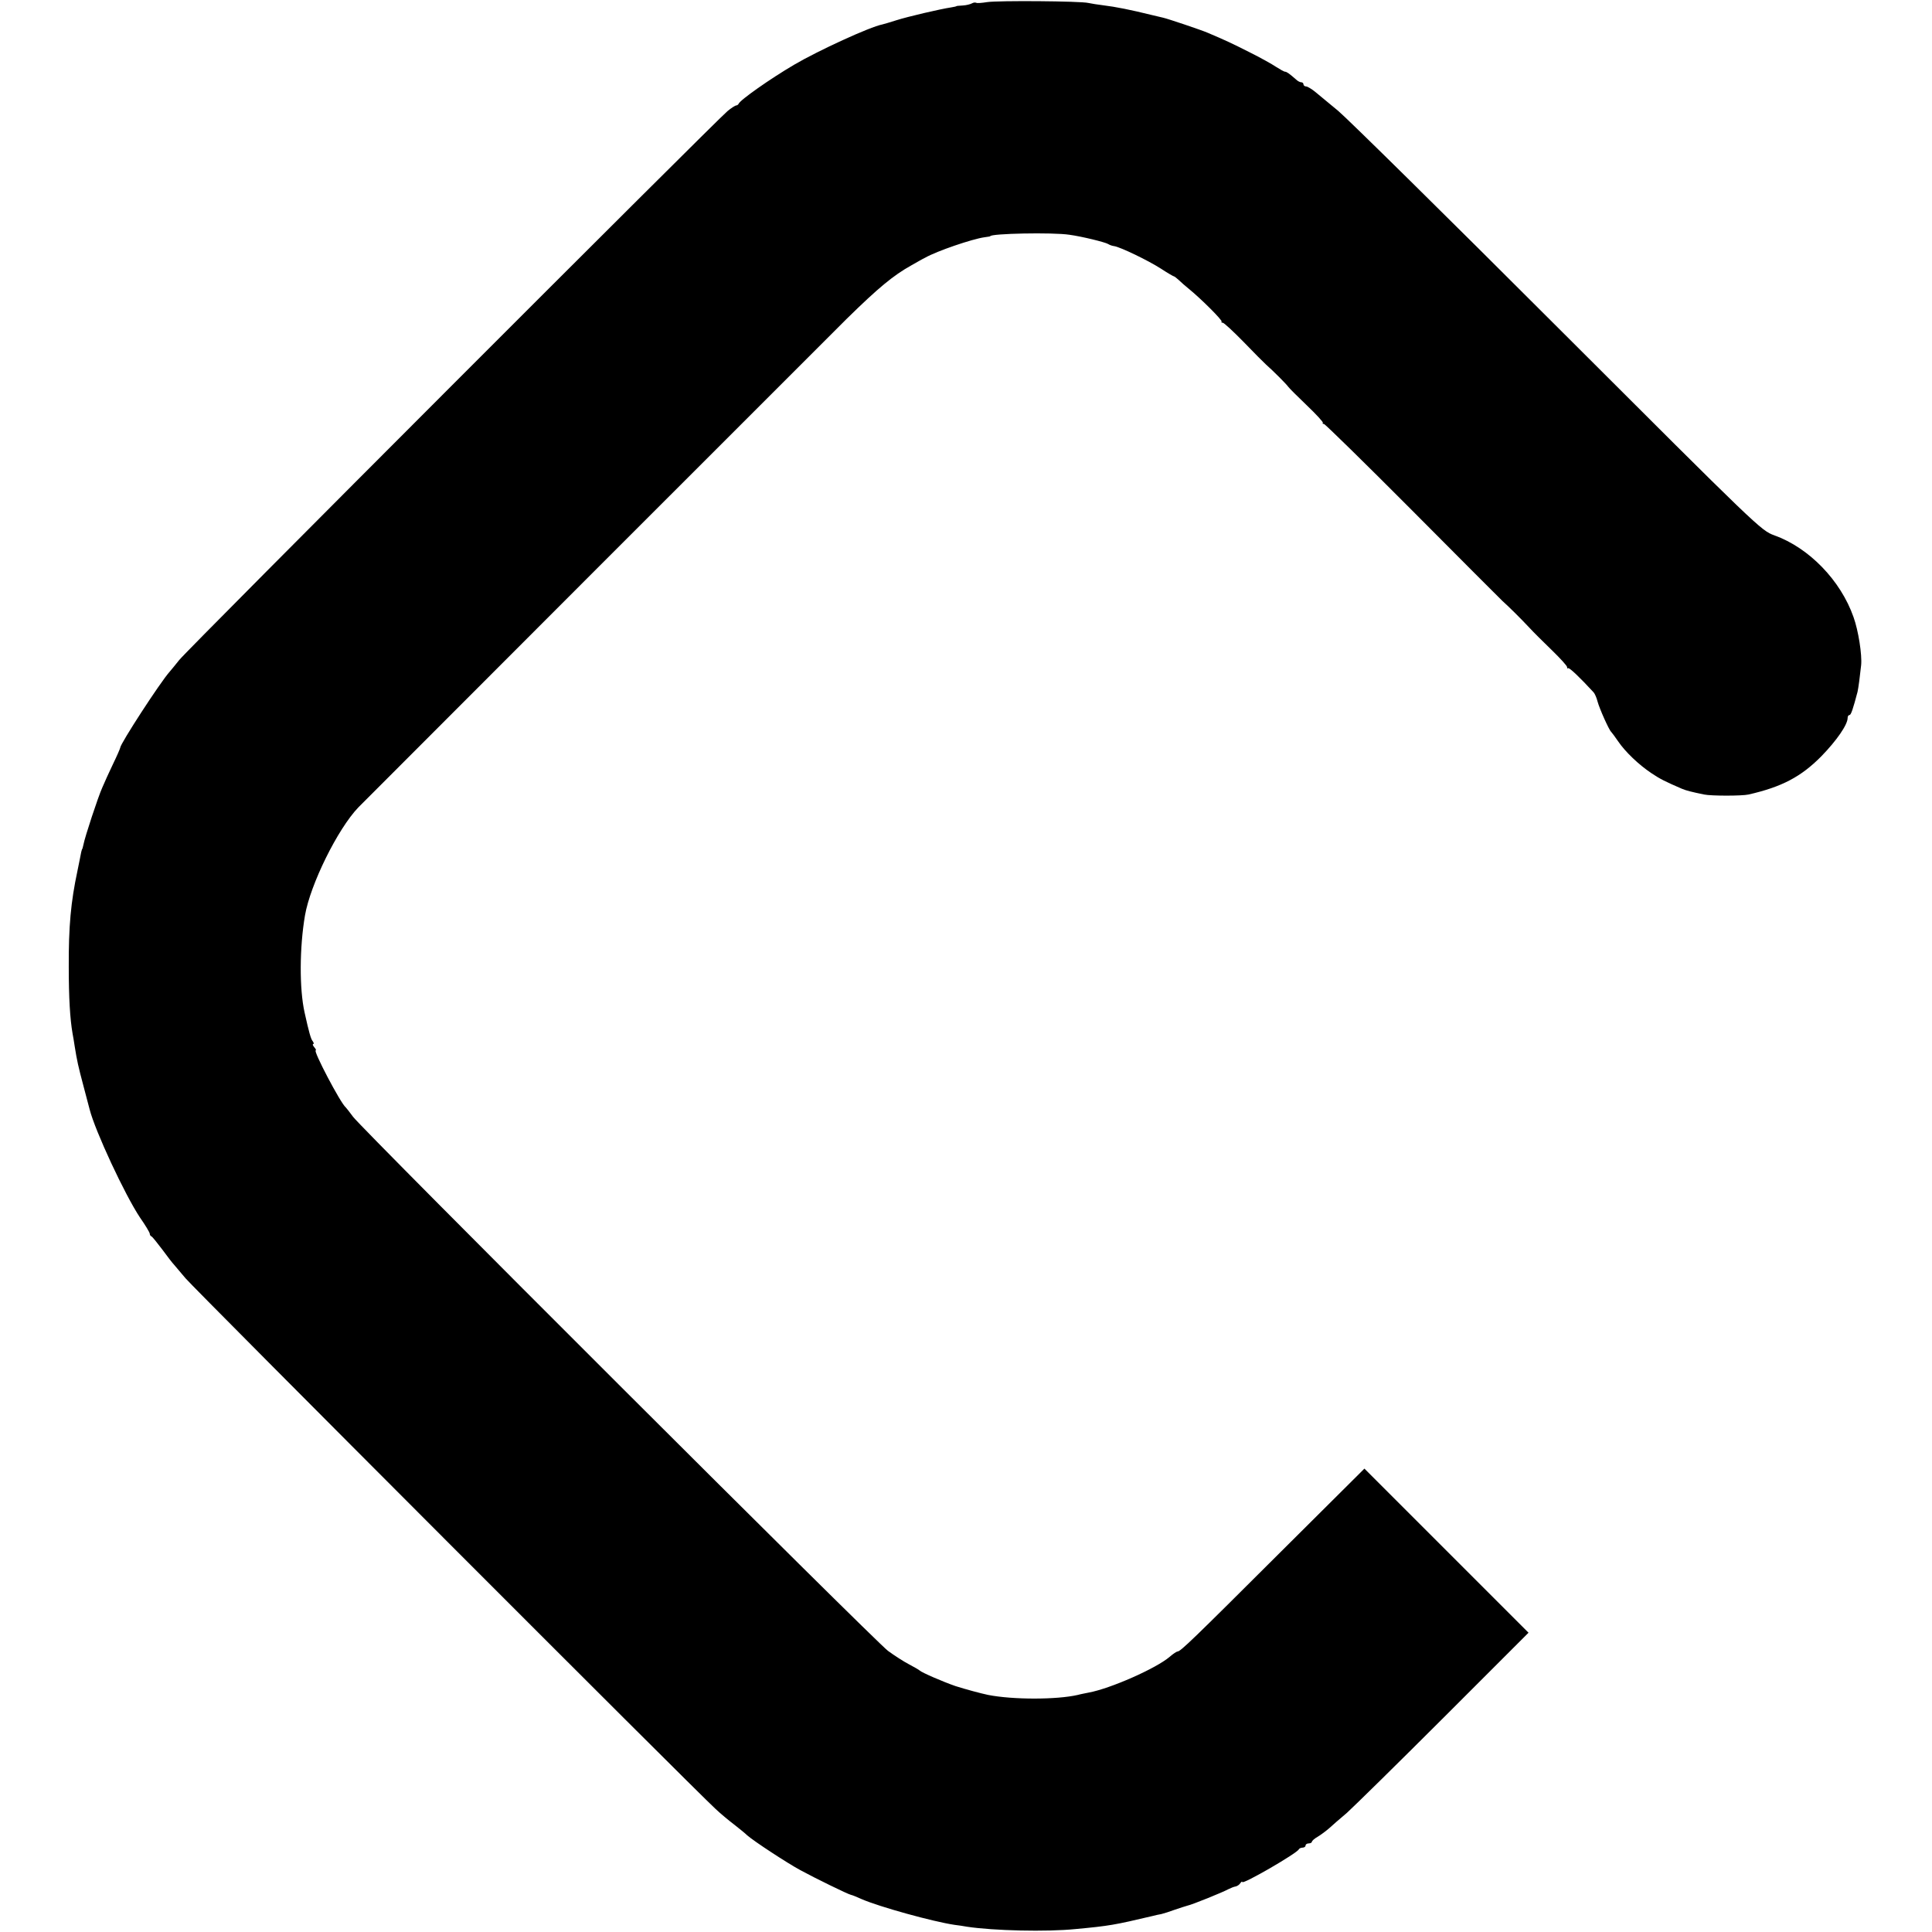
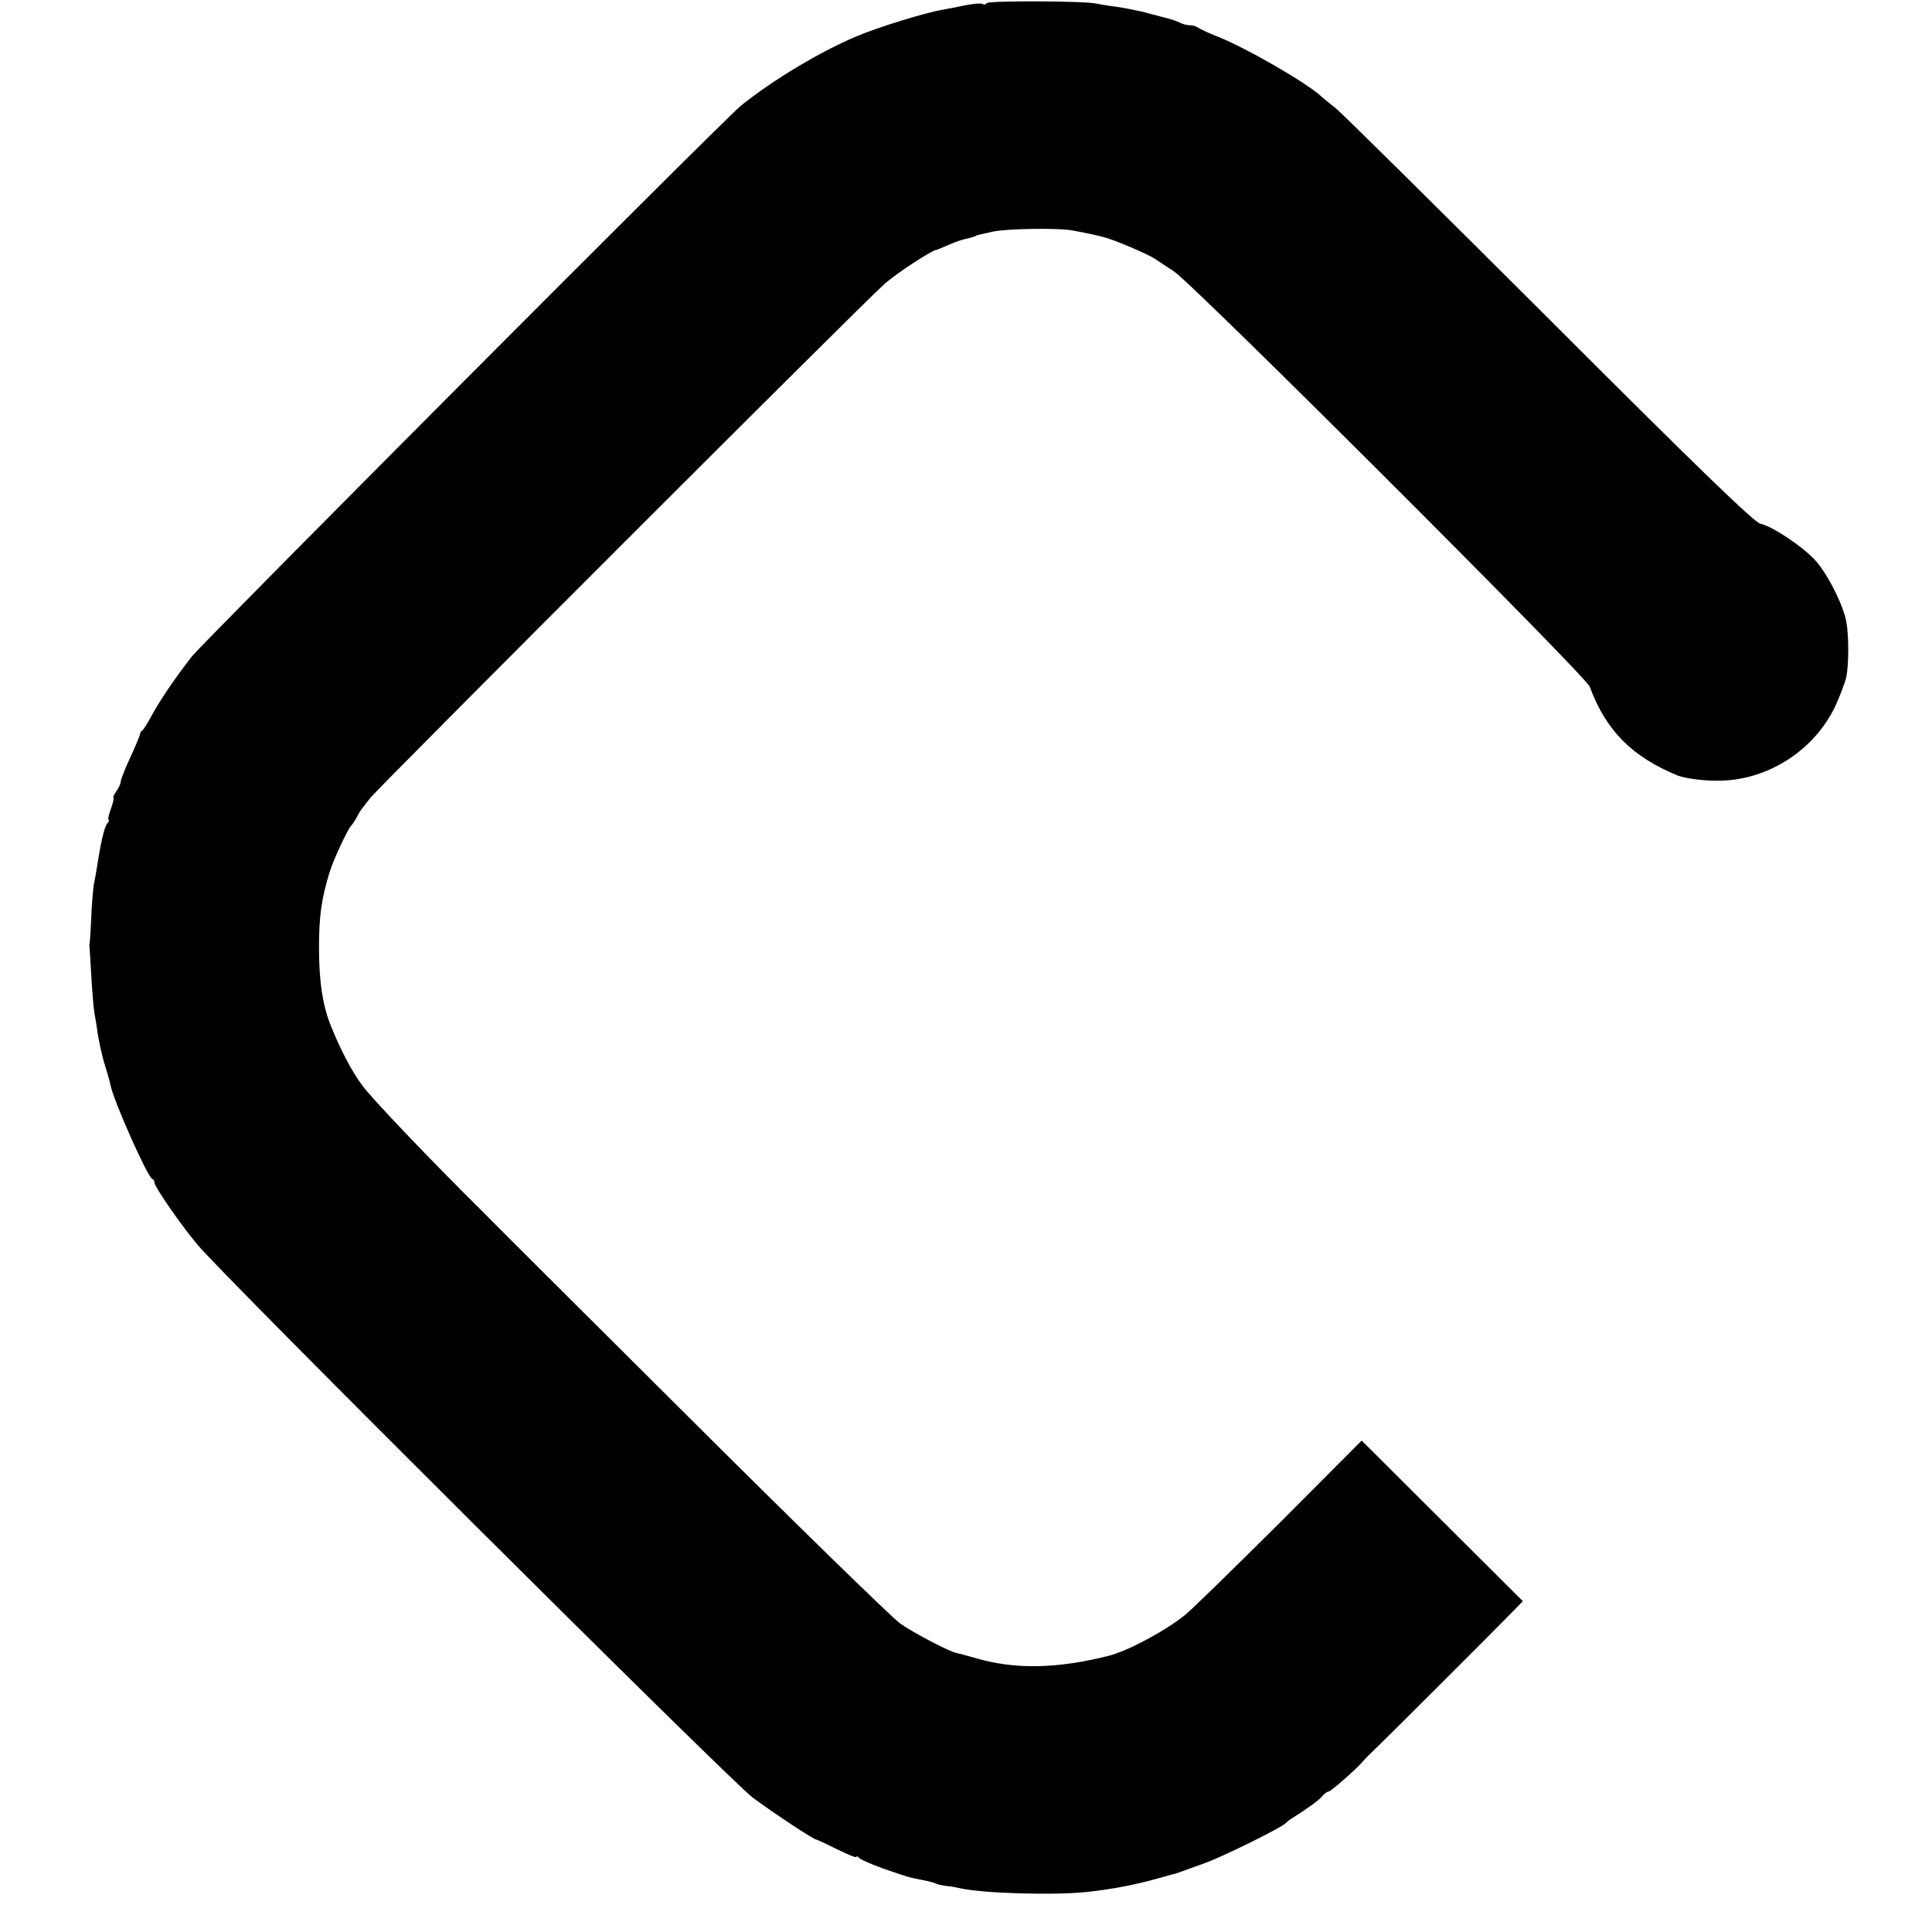
- <svg xmlns="http://www.w3.org/2000/svg" version="1.0" width="916pt" height="916pt" viewBox="0 0 916 916" preserveAspectRatio="xMidYMid meet">
-   <g transform="translate(0,916) scale(0.1,-0.1)" fill="#000000" stroke="none">
-     <path d="M4680 9150 c-25 -4 -48 -6 -52 -3 -5 2 -13 1 -20 -3 -7 -4 -26 -9 -43 -10 -16 -1 -30 -2 -30 -3 0 -1 -11 -4 -25 -6 -53 -8 -207 -44 -260 -61 -30 -10 -60 -18 -67 -20 -58 -11 -304 -124 -418 -191 -114 -67 -256 -167 -263 -185 -2 -4 -7 -8 -12 -8 -4 0 -23 -12 -41 -27 -56 -47 -2563 -2555 -2599 -2602 -19 -24 -39 -48 -45 -55 -45 -50 -235 -343 -235 -361 0 -3 -15 -38 -34 -77 -19 -40 -42 -90 -51 -112 -20 -44 -83 -236 -89 -269 -3 -12 -5 -22 -6 -22 -1 0 -3 -7 -5 -15 -1 -8 -10 -49 -18 -90 -31 -145 -42 -263 -41 -455 0 -145 6 -246 18 -315 3 -14 7 -41 10 -60 11 -69 17 -96 42 -190 14 -52 27 -102 29 -110 26 -102 167 -405 239 -513 26 -37 46 -71 46 -76 0 -5 3 -11 8 -13 4 -1 27 -30 52 -63 24 -33 49 -65 55 -71 5 -6 30 -35 55 -65 41 -49 2412 -2423 2511 -2514 24 -23 64 -56 89 -75 24 -19 53 -42 63 -52 32 -28 189 -131 252 -165 68 -37 225 -114 240 -117 6 -1 28 -10 50 -20 85 -37 339 -107 440 -122 17 -2 44 -6 60 -9 126 -19 377 -25 515 -11 160 15 183 19 365 62 11 3 29 7 41 9 12 3 41 12 65 21 24 8 51 17 59 19 21 4 169 64 194 78 12 6 27 12 35 13 8 2 18 9 22 16 5 7 9 9 9 5 0 -14 261 137 268 155 2 4 10 8 18 8 8 0 14 5 14 10 0 6 7 10 15 10 8 0 15 4 15 8 0 4 12 15 28 24 15 9 39 27 54 40 14 13 52 46 84 73 31 28 238 231 459 452 l402 402 -389 389 -389 389 -398 -396 c-419 -418 -474 -471 -488 -471 -4 0 -21 -11 -37 -25 -64 -55 -281 -151 -385 -170 -14 -3 -37 -7 -51 -11 -100 -23 -308 -23 -425 0 -34 7 -108 27 -155 42 -58 20 -160 64 -170 74 -3 3 -25 16 -50 29 -25 13 -70 42 -100 64 -64 48 -2492 2472 -2536 2532 -16 22 -32 42 -35 45 -24 19 -156 270 -142 270 3 0 0 7 -7 15 -7 8 -9 15 -5 15 4 0 3 6 -2 13 -9 10 -18 42 -39 137 -25 112 -24 308 2 460 25 146 155 410 253 512 49 50 2191 2193 2316 2317 150 147 220 205 306 253 25 14 54 31 65 36 56 32 224 89 281 97 15 2 28 4 28 5 0 13 297 19 375 7 59 -8 169 -35 184 -44 6 -4 19 -9 29 -10 30 -5 159 -67 220 -106 32 -21 60 -37 62 -37 3 0 13 -8 23 -17 10 -10 32 -29 48 -42 59 -48 161 -150 156 -156 -3 -3 -1 -5 5 -5 6 0 50 -41 99 -91 49 -51 97 -99 107 -108 31 -27 97 -93 105 -105 4 -6 44 -46 88 -88 45 -43 79 -80 76 -83 -3 -3 -1 -5 5 -5 5 0 194 -185 419 -411 225 -226 417 -419 427 -428 26 -23 86 -82 128 -127 20 -22 69 -70 108 -108 39 -38 71 -73 71 -79 0 -6 2 -8 5 -5 5 4 56 -44 121 -115 6 -7 14 -26 18 -42 9 -34 55 -137 65 -145 3 -3 18 -23 33 -45 34 -50 98 -111 158 -151 40 -27 66 -40 145 -74 19 -8 46 -15 105 -27 33 -7 179 -7 210 0 158 36 249 84 345 181 73 75 125 150 125 182 0 8 4 14 9 14 7 0 17 30 38 110 4 17 12 78 17 126 5 49 -13 164 -36 228 -61 174 -211 329 -376 388 -63 23 -73 33 -1025 984 -529 529 -998 991 -1042 1028 -44 36 -93 77 -110 91 -16 13 -36 25 -42 25 -7 0 -13 5 -13 10 0 6 -5 10 -11 10 -6 0 -17 6 -24 13 -32 28 -45 37 -52 37 -5 0 -24 11 -43 23 -19 13 -75 44 -125 69 -83 42 -115 57 -200 93 -30 13 -191 67 -210 71 -5 1 -30 7 -55 13 -97 24 -171 39 -230 46 -25 3 -56 8 -70 11 -37 9 -428 12 -480 4z" />
+ <svg xmlns="http://www.w3.org/2000/svg" version="1.0" width="688pt" height="688pt" viewBox="0 0 688 688" preserveAspectRatio="xMidYMid meet">
+   <g transform="translate(0,688) scale(0.1,-0.1)" fill="#000000" stroke="none">
+     <path d="M3514 6869 c-3 -5 -10 -7 -15 -3 -5 3 -33 1 -62 -5 -28 -6 -66 -13 -82 -16 -56 -9 -229 -62 -304 -94 -131 -55 -297 -155 -411 -246 -58 -46 -1916 -1911 -1957 -1963 -65 -84 -112 -154 -144 -212 -13 -25 -28 -48 -32 -51 -5 -3 -8 -9 -8 -12 0 -4 -15 -41 -34 -82 -19 -41 -35 -81 -35 -88 0 -7 -7 -23 -16 -35 -8 -12 -13 -22 -10 -22 3 0 -1 -18 -9 -40 -8 -22 -12 -40 -8 -40 3 0 1 -6 -5 -12 -11 -15 -23 -67 -37 -158 -3 -20 -8 -47 -11 -60 -2 -14 -7 -65 -9 -115 -2 -49 -5 -92 -6 -95 -1 -3 -1 -8 0 -12 0 -4 3 -50 6 -102 3 -53 8 -112 11 -133 4 -21 8 -45 9 -53 6 -46 18 -100 31 -141 8 -25 16 -54 18 -65 11 -55 131 -325 148 -332 5 -2 8 -8 8 -13 0 -15 90 -145 151 -219 90 -110 1899 -1911 1979 -1971 74 -55 223 -154 228 -150 1 0 34 -15 72 -34 39 -19 70 -32 70 -28 0 5 4 3 8 -2 4 -6 43 -23 87 -39 90 -31 85 -30 140 -41 22 -4 44 -10 49 -13 5 -3 21 -6 35 -8 14 -1 36 -5 49 -8 85 -19 339 -26 457 -13 83 9 170 26 234 44 29 8 59 16 65 18 12 2 13 3 121 42 65 24 274 127 285 142 3 3 12 11 21 16 54 34 96 64 108 79 7 9 17 16 22 16 8 0 99 80 123 108 6 7 19 21 29 30 23 21 435 432 496 495 l44 45 -287 286 -287 286 -292 -293 c-161 -160 -312 -308 -337 -328 -72 -58 -202 -127 -270 -145 -187 -47 -336 -50 -478 -8 -32 9 -61 17 -67 18 -23 4 -154 72 -200 105 -27 19 -369 352 -758 740 -390 388 -714 711 -720 718 -198 196 -404 412 -438 459 -37 51 -73 118 -110 209 -30 73 -43 161 -43 280 0 115 9 175 38 270 13 43 66 156 77 165 3 3 12 16 19 29 7 14 17 30 22 35 4 6 17 22 28 36 33 41 1770 1778 1830 1829 44 39 170 121 184 121 2 0 21 8 42 17 38 16 44 18 82 27 9 3 17 5 17 6 0 1 7 3 15 5 8 2 29 6 45 10 48 11 238 14 286 4 65 -12 88 -18 112 -24 40 -11 152 -59 177 -75 14 -9 45 -30 70 -46 65 -41 1467 -1441 1481 -1479 58 -157 151 -250 314 -317 29 -11 102 -20 155 -18 171 5 331 110 405 264 18 39 36 87 40 106 9 47 9 146 0 195 -10 59 -68 174 -112 221 -45 49 -152 120 -194 129 -22 5 -213 189 -752 728 -398 397 -740 736 -761 752 -21 17 -44 35 -50 41 -51 48 -267 173 -371 214 -33 13 -64 28 -69 32 -6 4 -18 8 -28 8 -10 0 -26 4 -36 9 -9 5 -35 14 -57 19 -22 6 -58 15 -80 21 -22 5 -62 13 -90 17 -27 3 -59 9 -70 11 -38 10 -385 11 -391 2z" />
  </g>
</svg>
